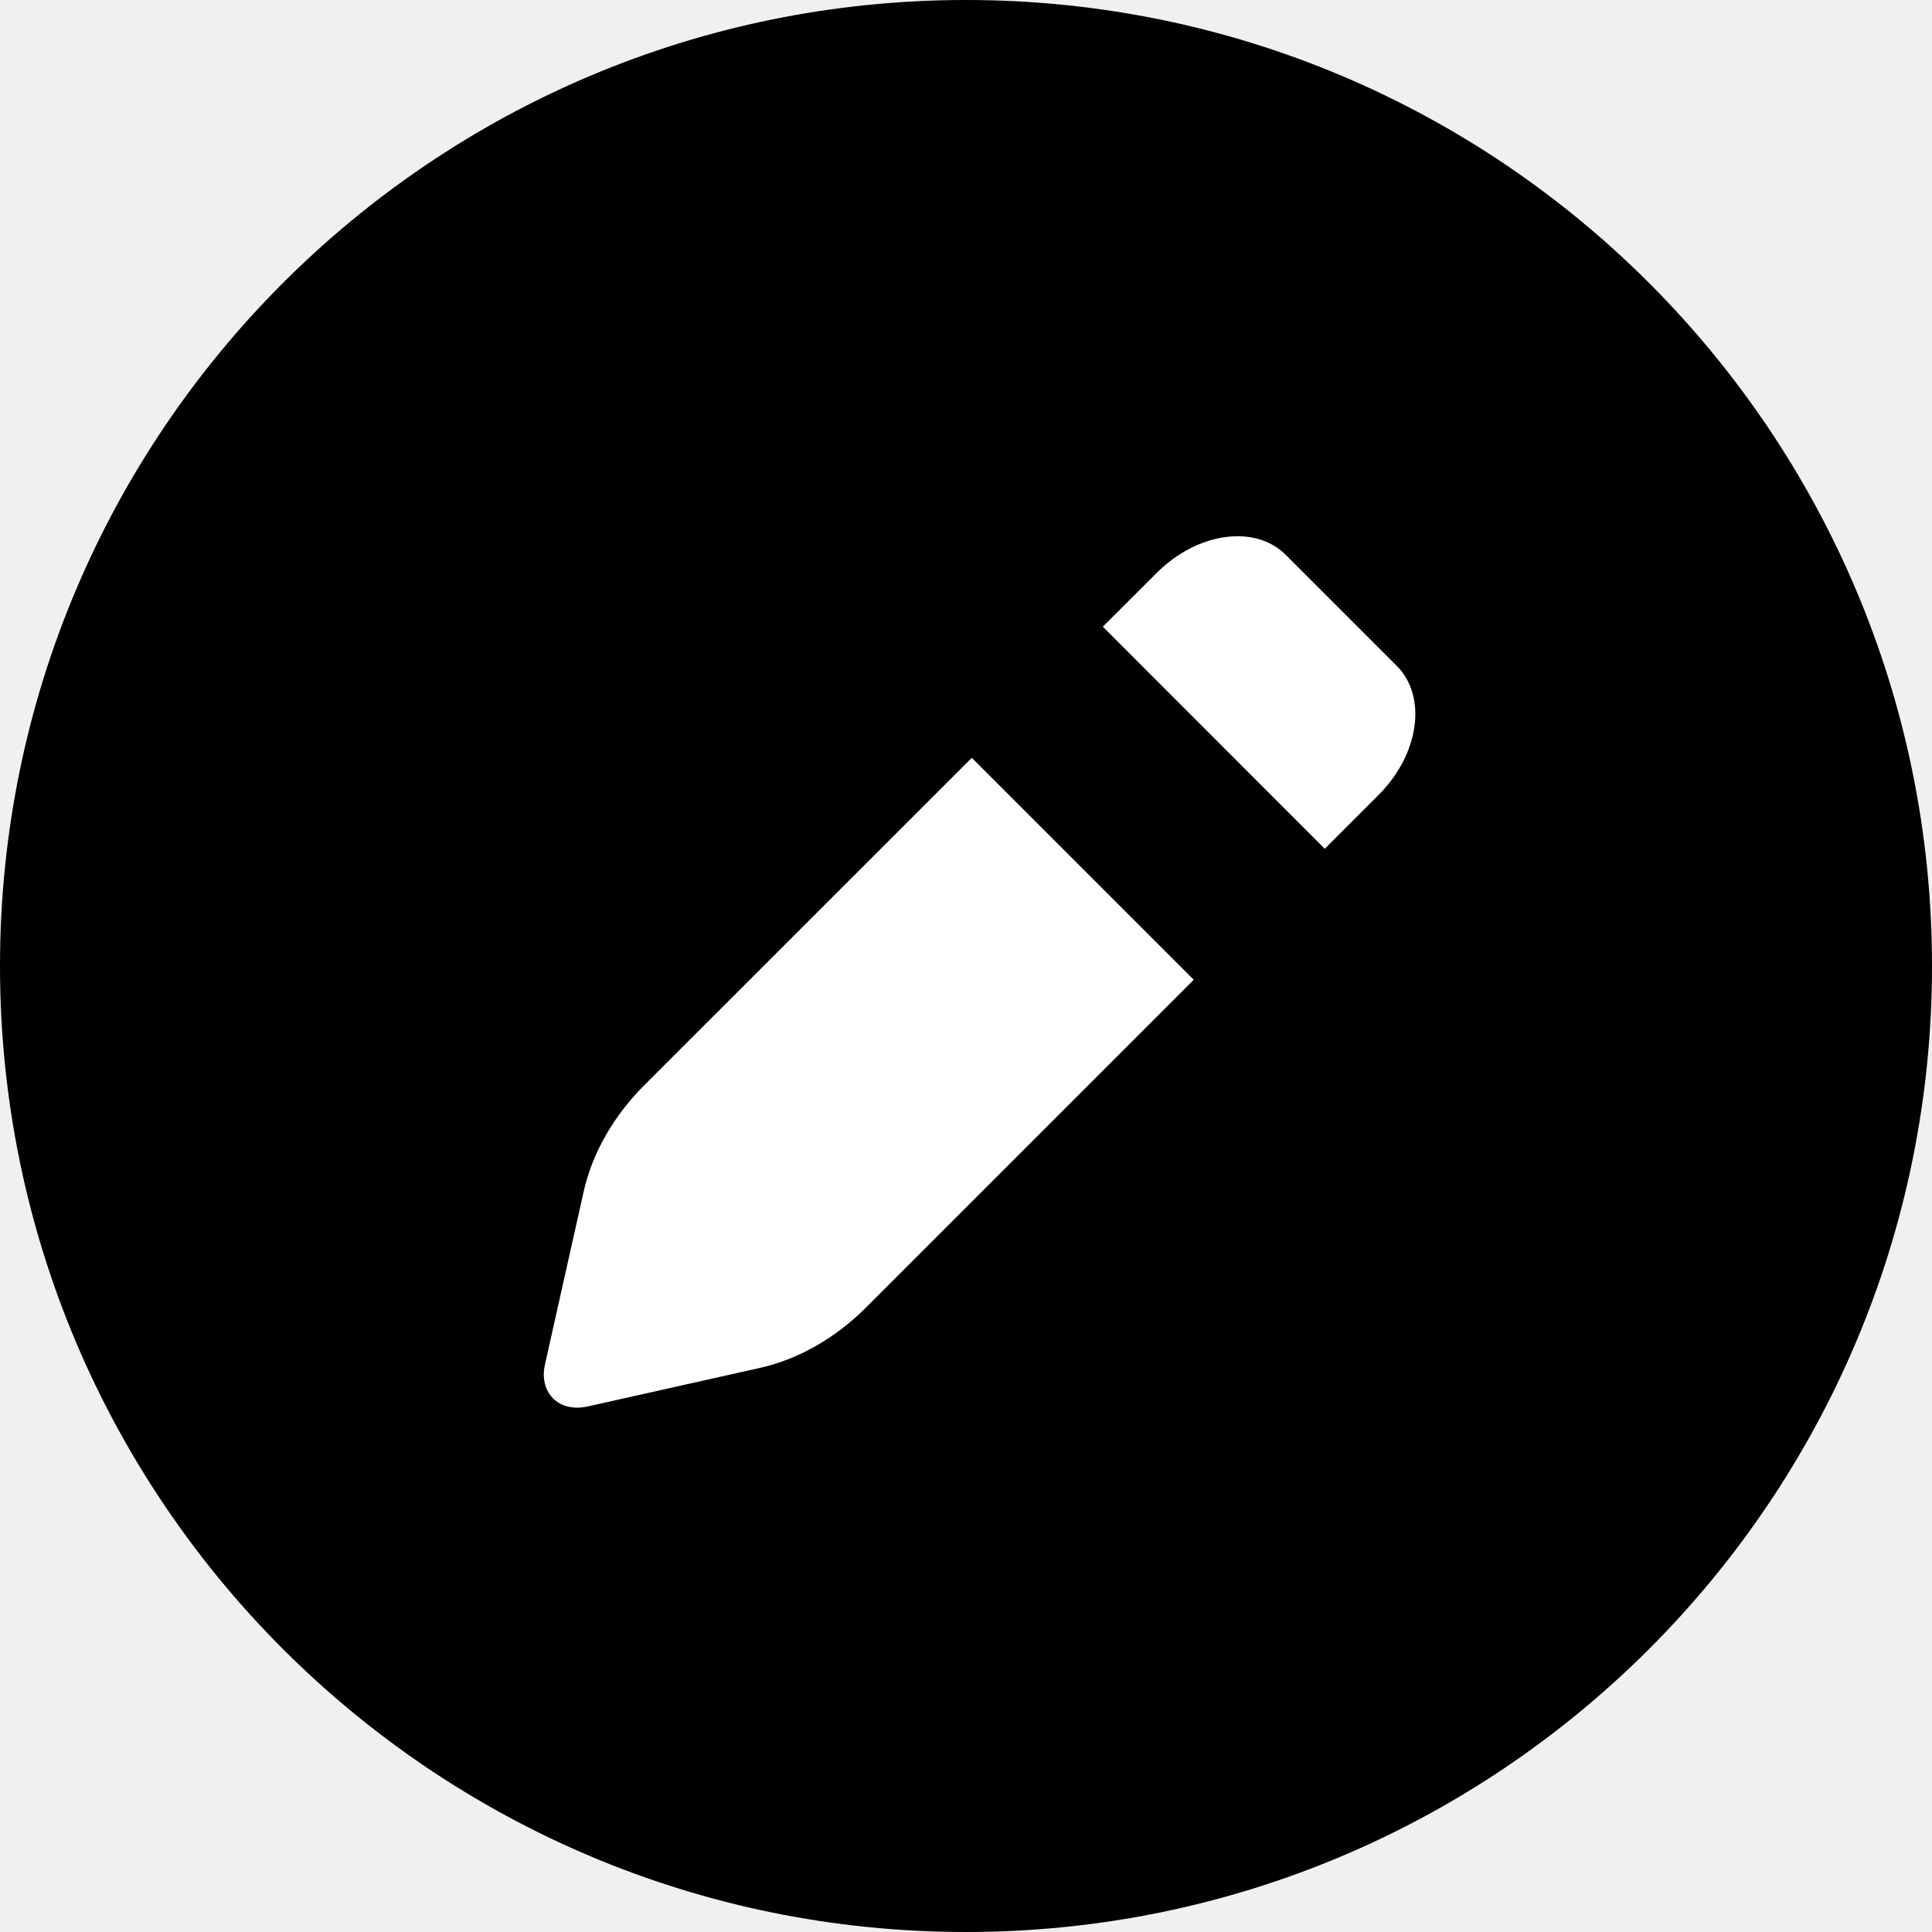
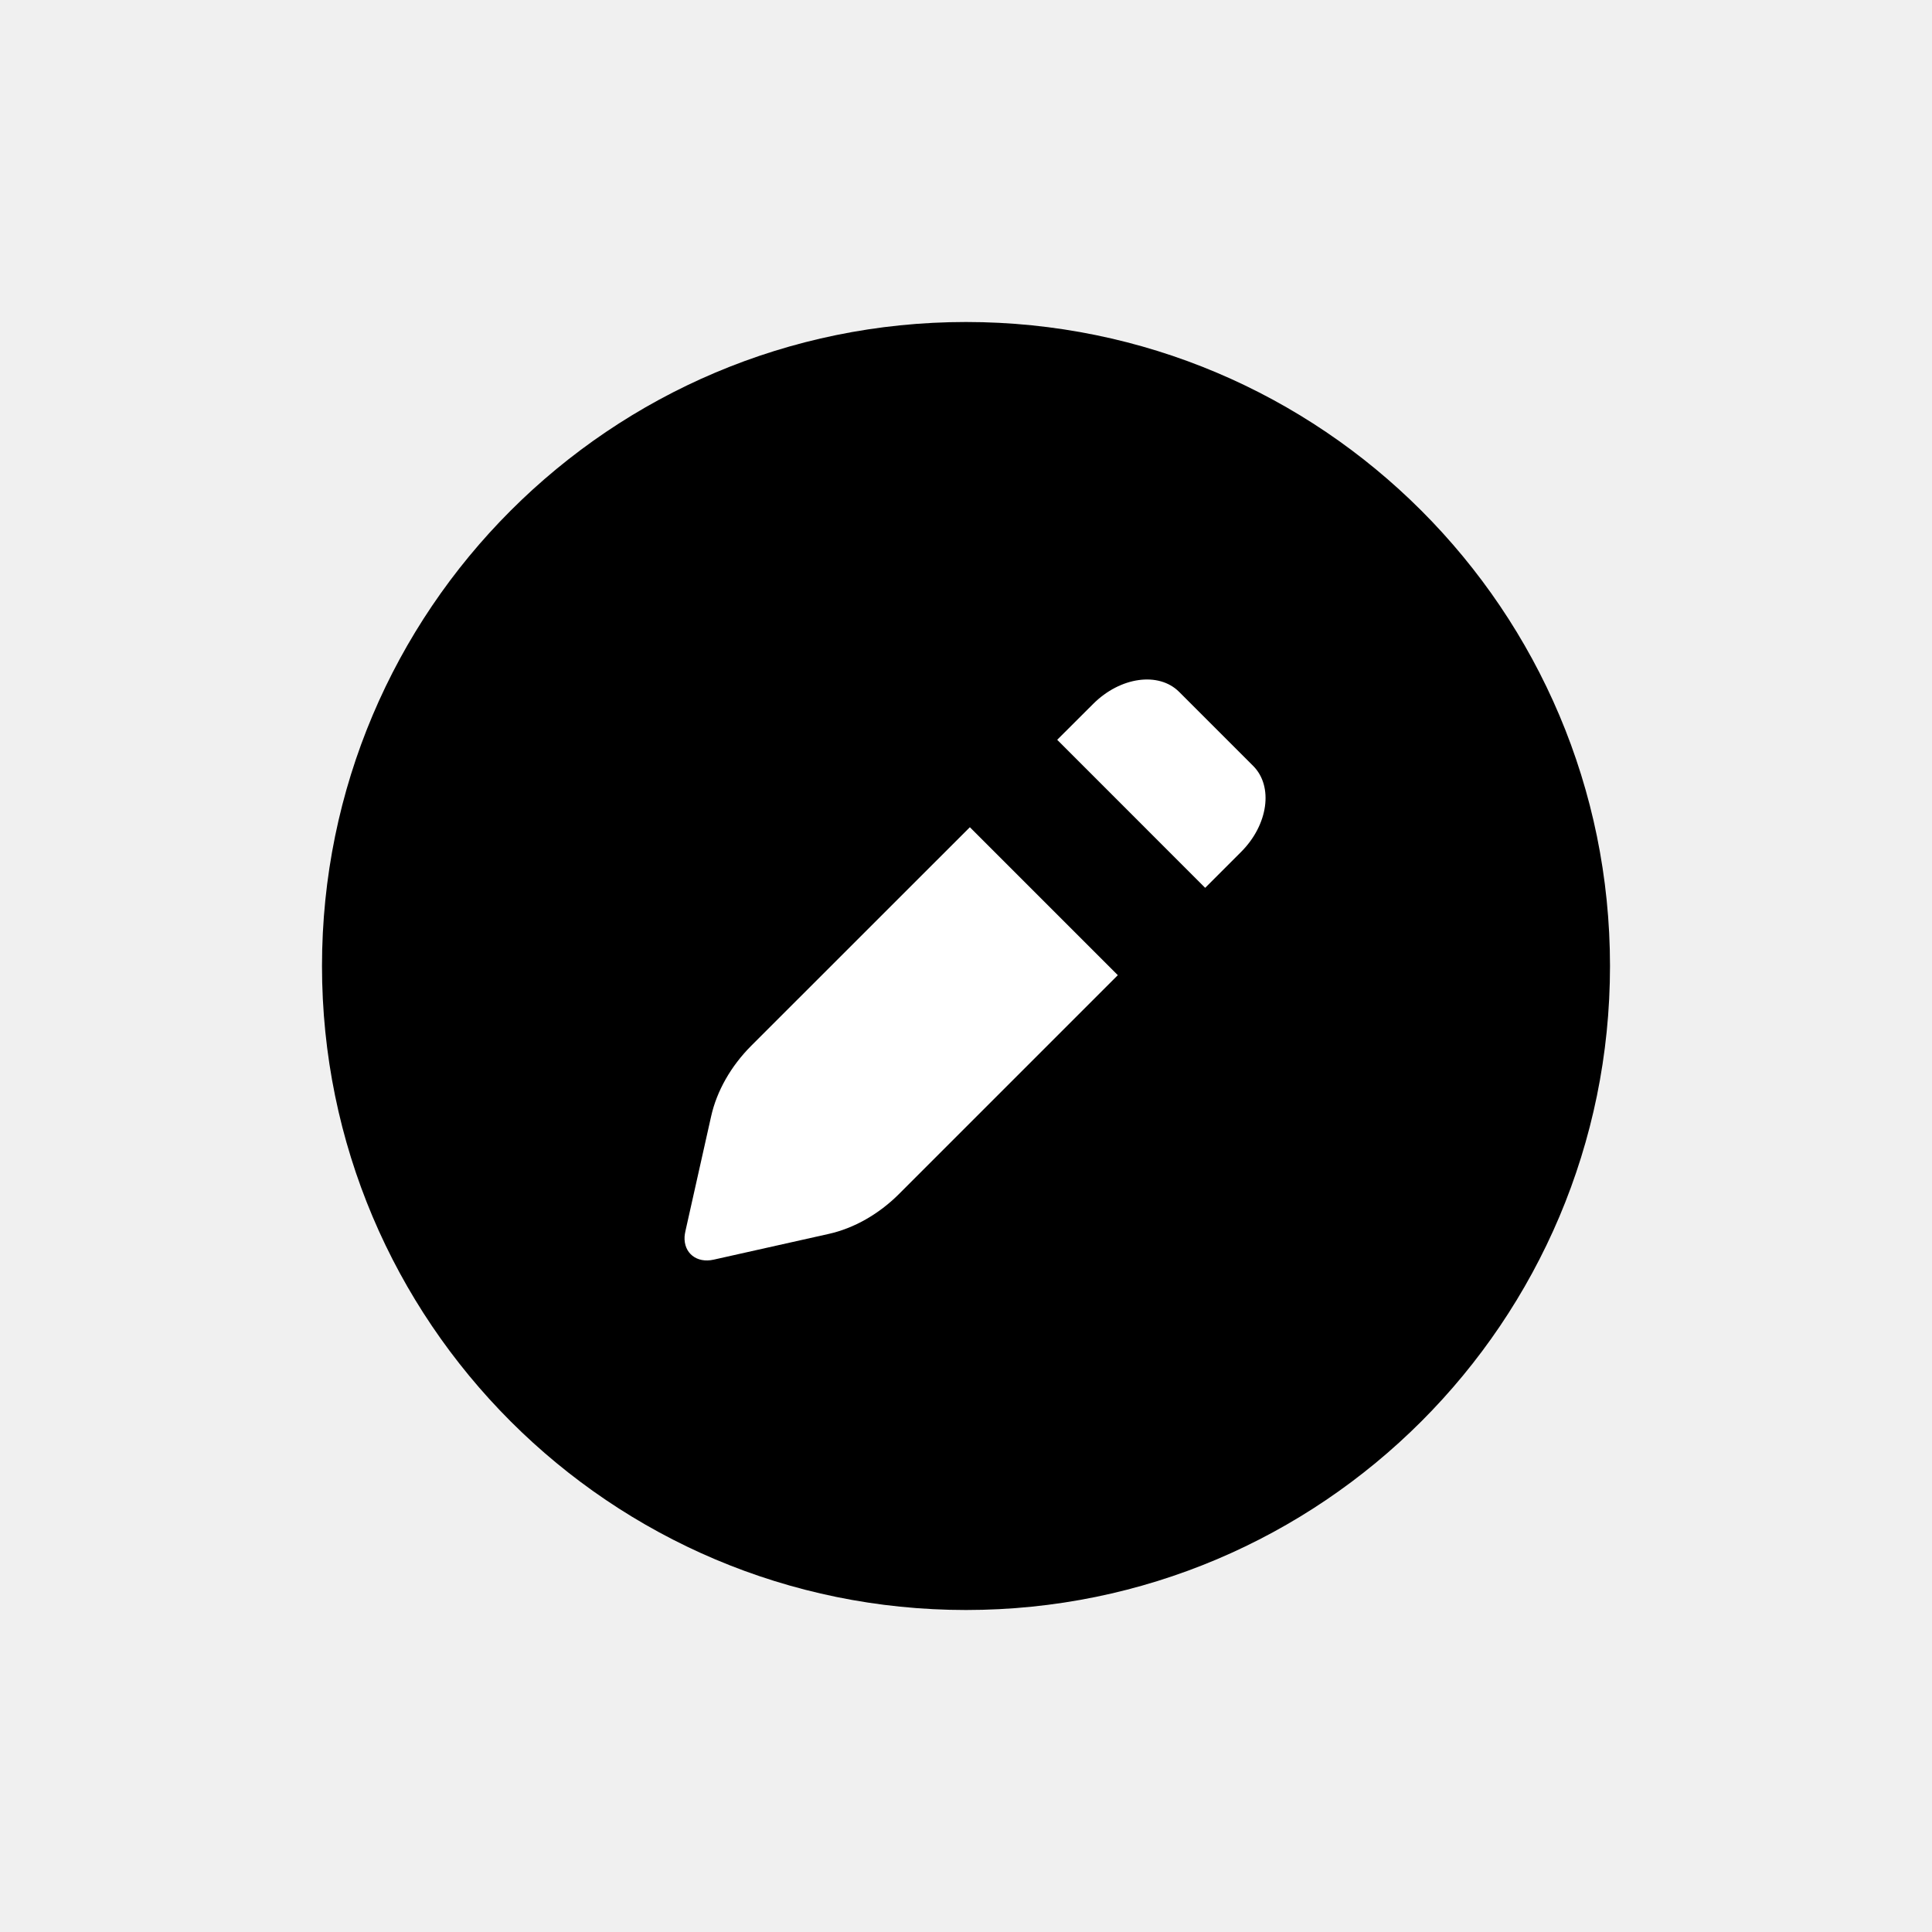
- <svg xmlns="http://www.w3.org/2000/svg" viewBox="0 0 16 16">
-   <path d="M8,16 C3.582,16 0,12.418 0,8 C0,3.582 3.582,-1.77635684e-15 8,0 C12.418,0 16,3.582 16,8 C16,12.418 12.418,16 8,16 Z" id="path-1" />
-   <path transform="translate(4, 4)" fill="white" d="M6.971,3.029 L5.133,1.19 L5.58,0.744 C5.916,0.408 6.394,0.341 6.648,0.595 L7.567,1.514 C7.821,1.768 7.754,2.246 7.418,2.582 L6.971,3.029 Z M5.886,4.114 L3.168,6.832 C2.918,7.082 2.609,7.258 2.295,7.328 L0.865,7.648 C0.655,7.695 0.493,7.567 0.504,7.362 C0.506,7.34 0.509,7.318 0.514,7.296 L0.834,5.867 C0.904,5.553 1.08,5.244 1.33,4.993 L4.048,2.276 L5.886,4.114 Z" id="path-3" />
+ <svg xmlns="http://www.w3.org/2000/svg" viewBox="0 0 24 24">
+   <path d="M12,20 C7.582,20 4,16.418 4,12 C4,7.582 7.582,4 12,4 C16.418,4 20,7.582 20,12 C20,16.418 16.418,20 12,20 Z" id="path-1" />
+   <path fill="white" d="M14.971,11.029 L13.133,9.19 L13.58,8.744 C13.916,8.408 14.394,8.341 14.648,8.595 L15.567,9.514 C15.821,9.768 15.754,10.246 15.418,10.582 L14.971,11.029 Z M13.886,12.114 L11.168,14.832 C10.918,15.082 10.609,15.258 10.295,15.328 L8.865,15.648 C8.655,15.695 8.493,15.567 8.504,15.362 C8.506,15.34 8.509,15.318 8.514,15.296 L8.834,13.867 C8.904,13.553 9.08,13.244 9.33,12.993 L12.048,10.276 L13.886,12.114 Z" id="path-3" />
</svg>
